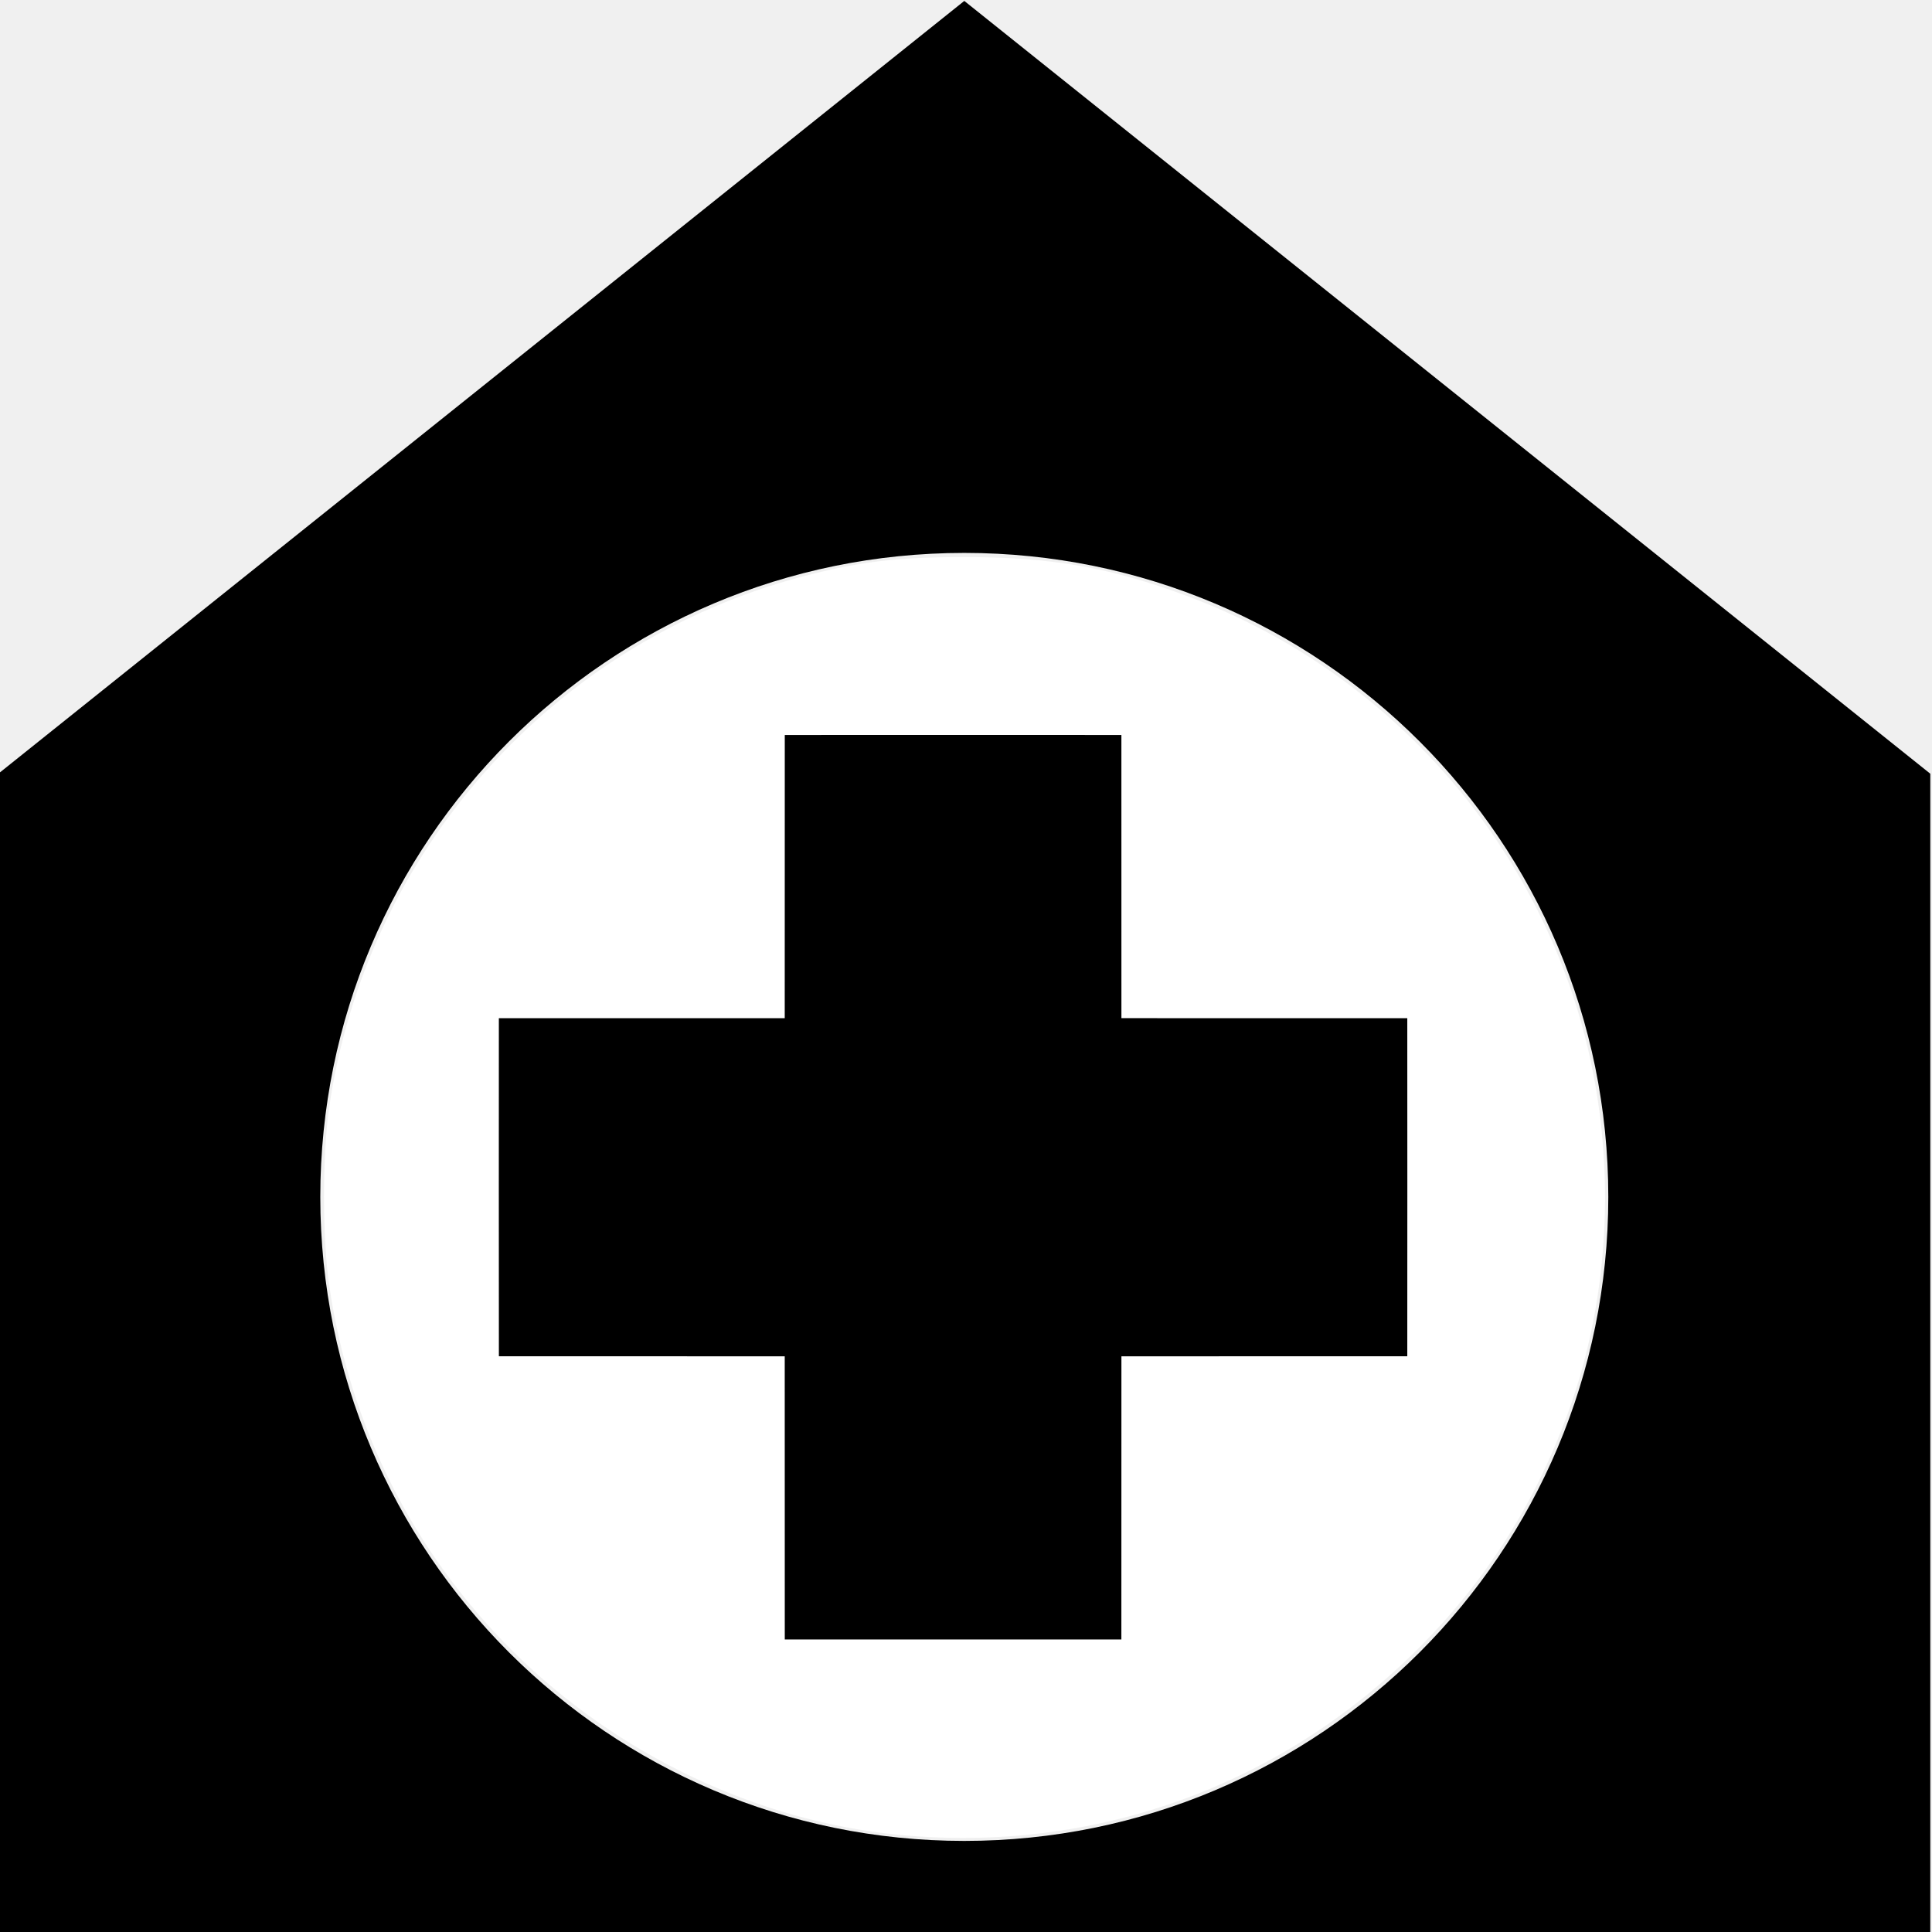
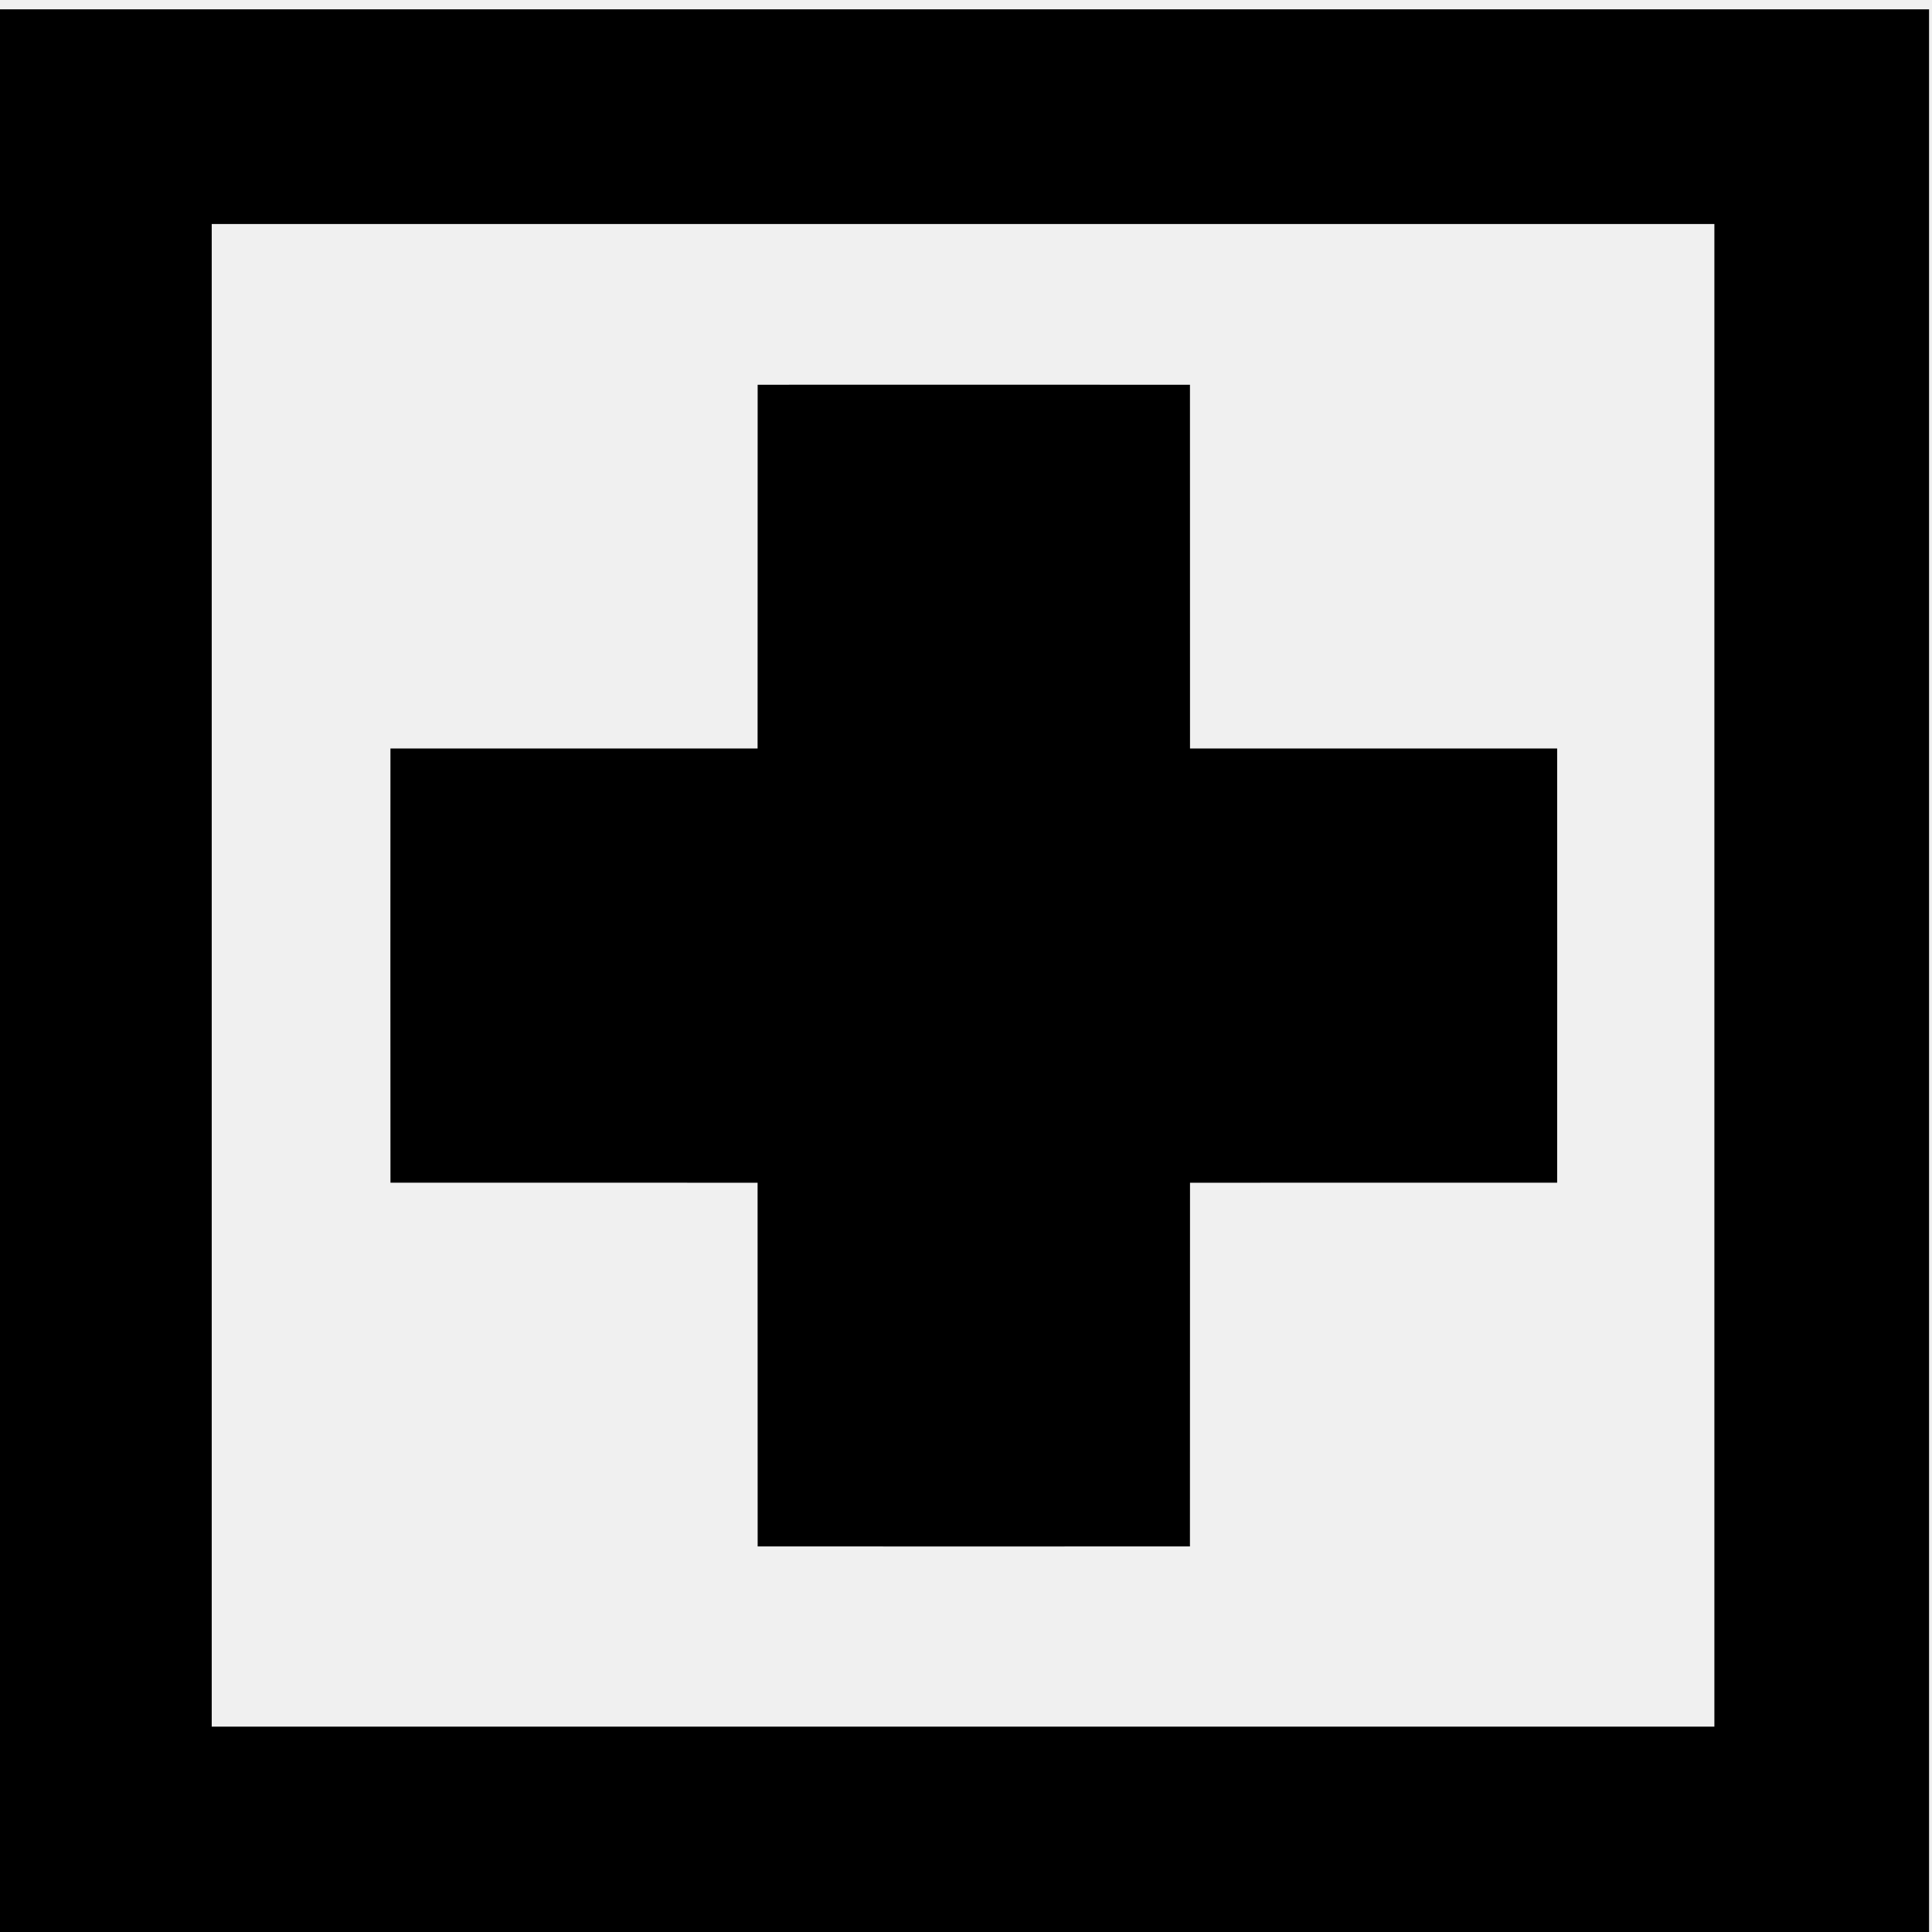
<svg xmlns="http://www.w3.org/2000/svg" width="2520" height="2520" viewBox="0 0 26880 26880" id="svg3064" version="1.1">
  <defs id="defs3070">
    <clipPath id="clip0">
      <rect y="0" x="0" width="233" height="233" id="rect4533" />
    </clipPath>
  </defs>
  <g transform="matrix(128.0518,0,0,128.0518,-2243.529,-2187.059)" id="surface0" clip-path="url(#clip0)">
-     <path style="fill:#ffffff;fill-opacity:1;stroke:none" d="M 115.207,216.437 C 99.765,214.947 84.53,207.701 73.225,196.47 62.373,185.688 55.523,172.037 53.289,156.737 c -0.746,-5.109 -0.749,-14.164 -0.006,-19.305 4.02,-27.82 24.299,-50.57 51.451,-57.717 6.114,-1.609 10.266,-2.108 17.553,-2.108 9.444,0 15.777,1.102 24.113,4.197 19.387,7.197 34.61,22.615 41.557,42.088 5.304,14.867 5.267,32.122 -0.1,46.774 -3.622,9.887 -8.914,18.203 -16.258,25.547 -14.986,14.986 -35.272,22.261 -56.392,20.224 l 0,0 z" id="path3060" />
-     <path style="fill:#000000;fill-opacity:1;fill-rule:nonzero;stroke:none" d="M 1257.781 1.188 L -2.219 1009.188 L -2.219 2521.188 L 2517.781 2521.188 L 2517.781 1009.188 L 1257.781 1.188 z M 1257.781 721.188 C 1721.7 721.188 2097.781 1097.268 2097.781 1561.188 C 2097.781 2025.107 1721.7 2401.188 1257.781 2401.188 C 793.862 2401.188 417.781 2025.107 417.781 1561.188 C 417.781 1097.268 793.862 721.188 1257.781 721.188 z M 1243.156 958.594 C 1169.981 958.593 1096.8 958.602 1023.625 958.656 C 1023.554 1081.787 1023.635 1204.929 1023.562 1328.062 C 899.269 1328.122 774.978 1328.034 650.688 1328.094 C 650.615 1475.069 650.604 1622.05 650.719 1769.031 C 775.006 1769.096 899.272 1769.022 1023.562 1769.094 C 1023.622 1892.222 1023.553 2015.329 1023.625 2138.469 C 1169.975 2138.541 1316.3 2138.565 1462.656 2138.469 C 1462.722 2015.331 1462.647 1892.22 1462.719 1769.094 C 1587.005 1769.034 1711.295 1769.079 1835.594 1769.031 C 1835.666 1622.05 1835.714 1475.069 1835.594 1328.094 C 1711.299 1328.022 1587.001 1328.103 1462.719 1328.031 C 1462.659 1204.896 1462.747 1081.788 1462.688 958.656 C 1389.509 958.616 1316.331 958.595 1243.156 958.594 z " transform="matrix(0.0832996,0,0,0.0832996,17.52048,17.07948)" id="path4546" />
+     <path style="fill:#000000;fill-opacity:1;fill-rule:nonzero;stroke:none" d="M -3.844 12.156 L -3.844 2532.156 L 2516.156 2532.156 L 2516.156 12.156 L -3.844 12.156 z M 276.156 292.156 L 2236.156 292.156 L 2236.156 2252.156 L 276.156 2252.156 L 276.156 292.156 z M 1129.219 501.75 C 1082.227 501.761 1035.24 501.809 988.25 501.844 C 988.158 659.982 988.247 818.108 988.156 976.25 C 828.524 976.322 668.909 976.228 509.281 976.312 C 509.189 1165.074 509.165 1353.855 509.312 1542.625 C 668.936 1542.697 828.529 1542.603 988.156 1542.688 C 988.234 1700.822 988.159 1858.913 988.25 2017.062 C 1176.209 2017.159 1364.127 2017.186 1552.094 2017.062 C 1552.166 1858.915 1552.103 1700.82 1552.188 1542.688 C 1711.81 1542.616 1871.425 1542.685 2031.062 1542.625 C 2031.159 1353.855 2031.216 1165.074 2031.062 976.312 C 1871.429 976.215 1711.805 976.334 1552.188 976.25 C 1552.116 818.106 1552.209 659.984 1552.125 501.844 C 1458.141 501.792 1364.167 501.782 1270.188 501.781 L 1270.188 501.75 C 1223.198 501.75 1176.21 501.739 1129.219 501.75 z " transform="matrix(0.0832996,0,0,0.0832996,17.52048,17.07948)" id="path4546" />
  </g>
</svg>
